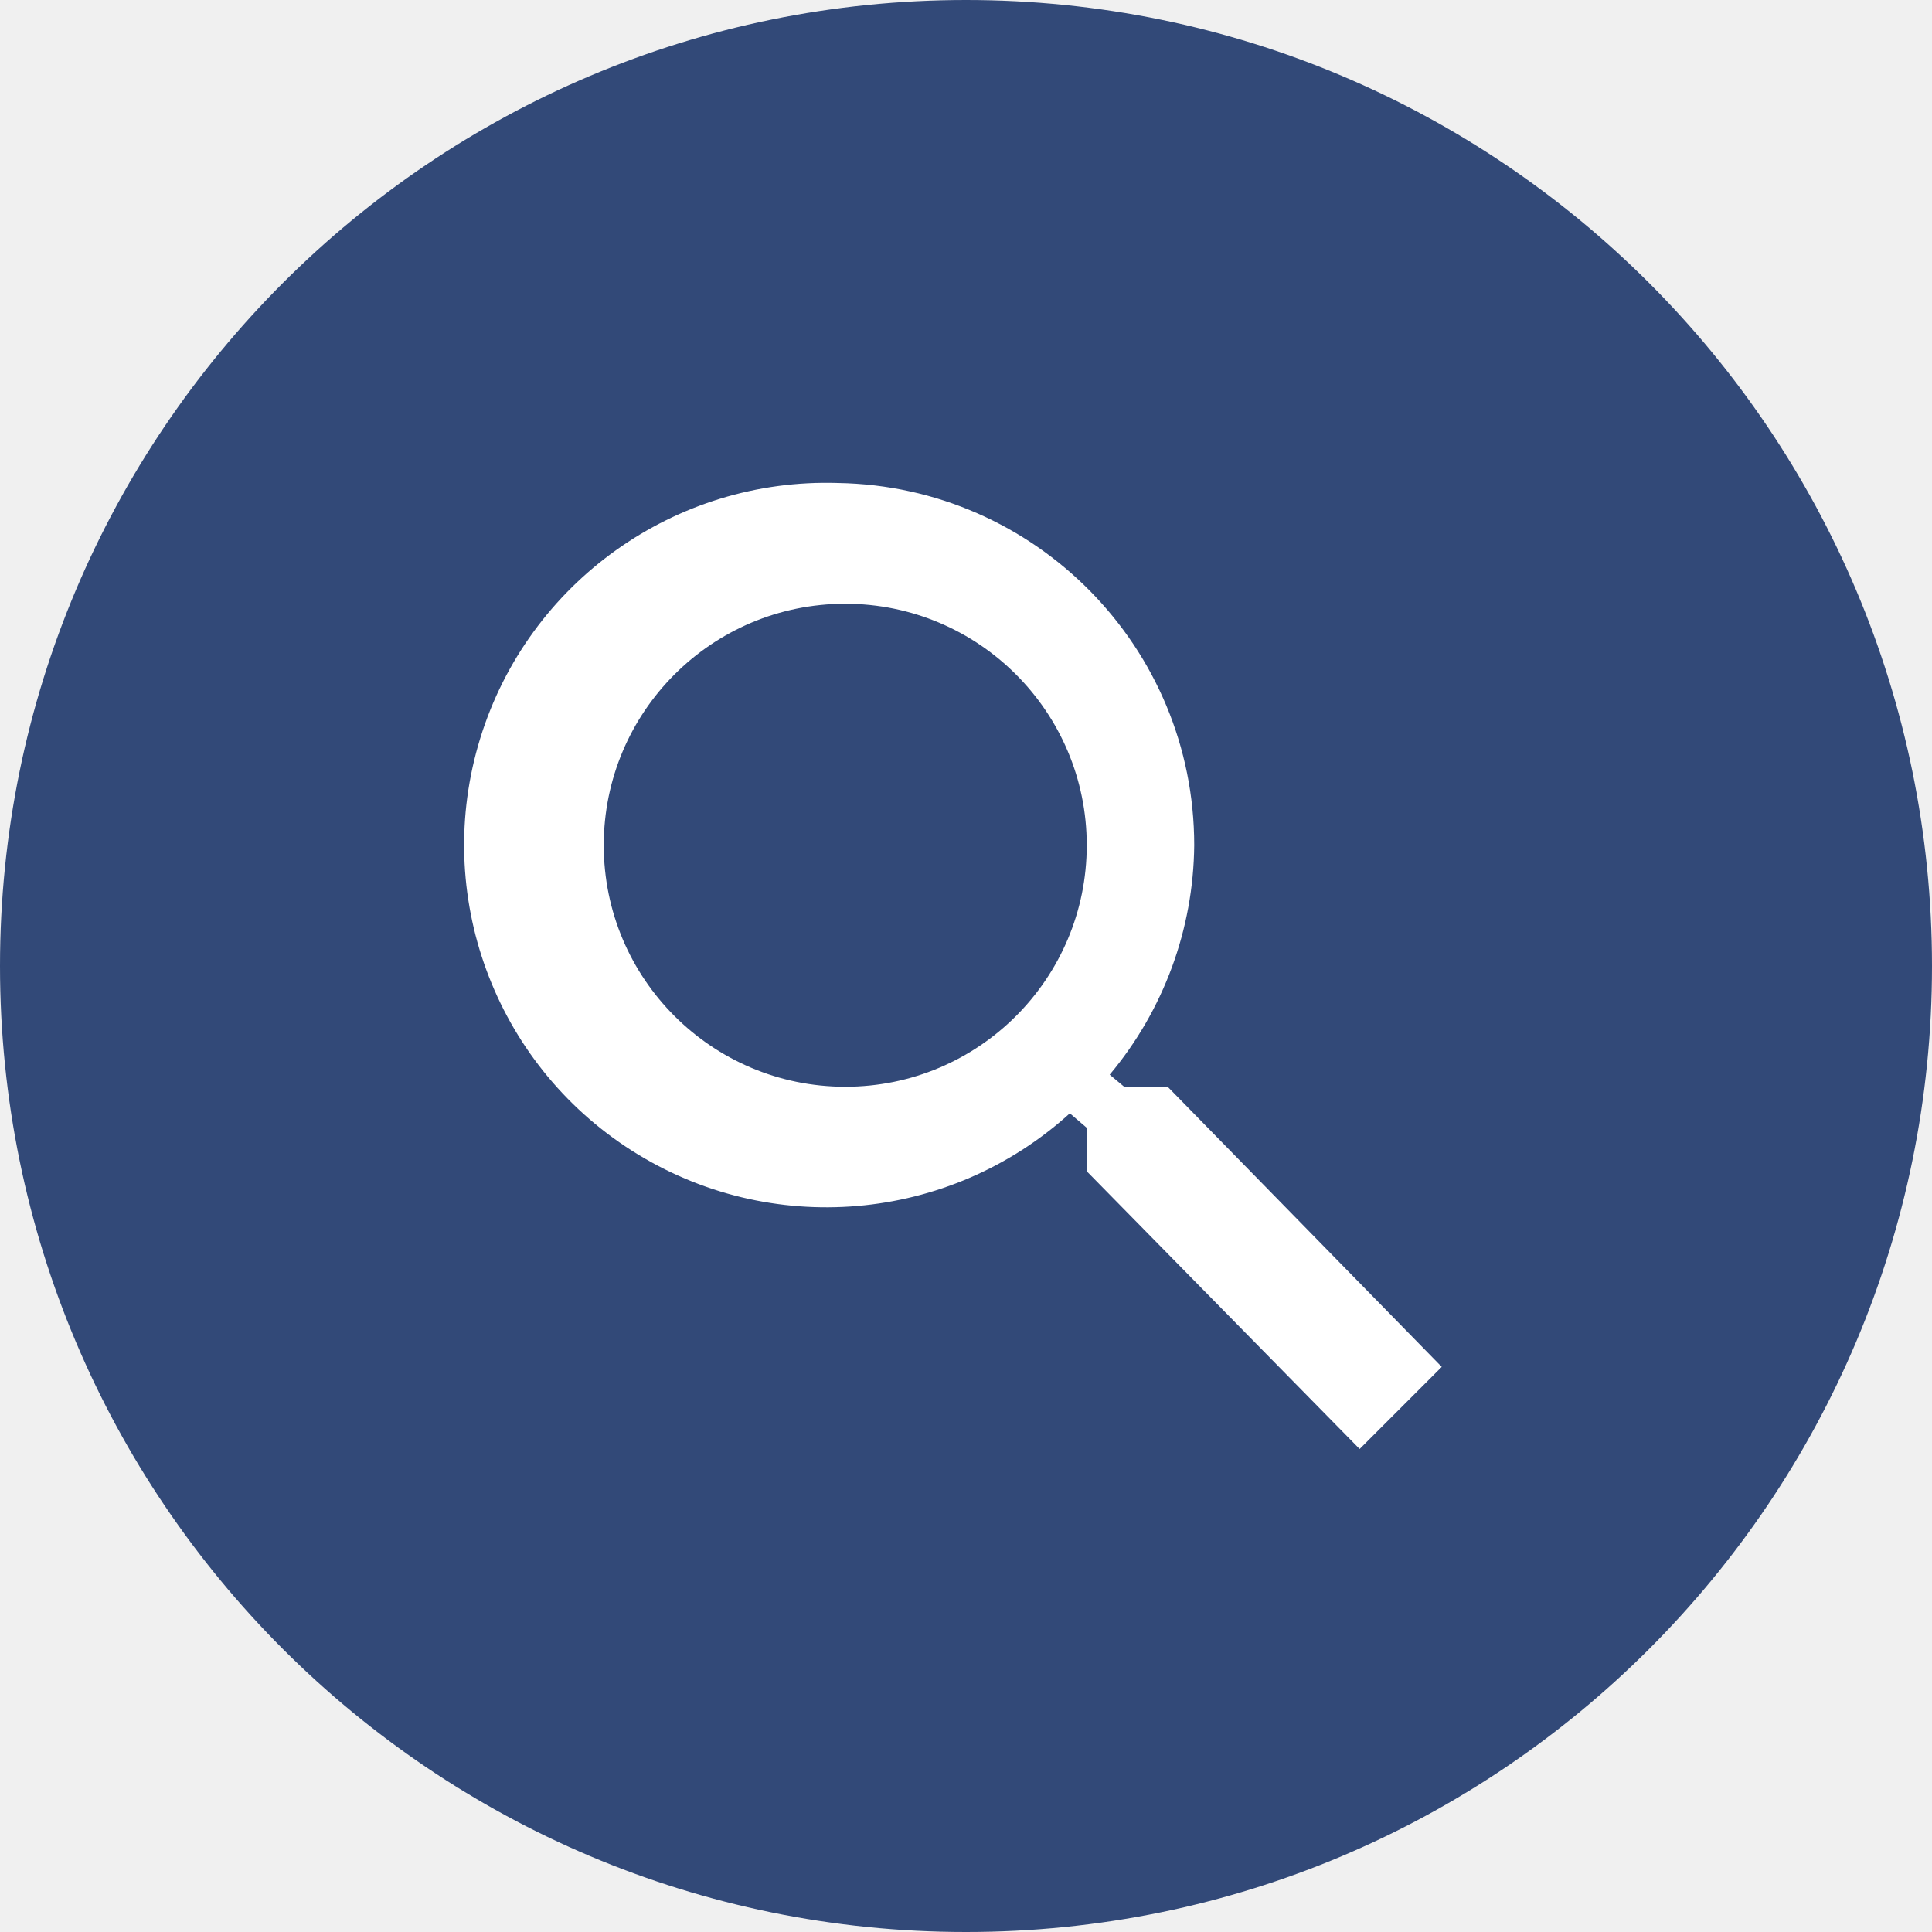
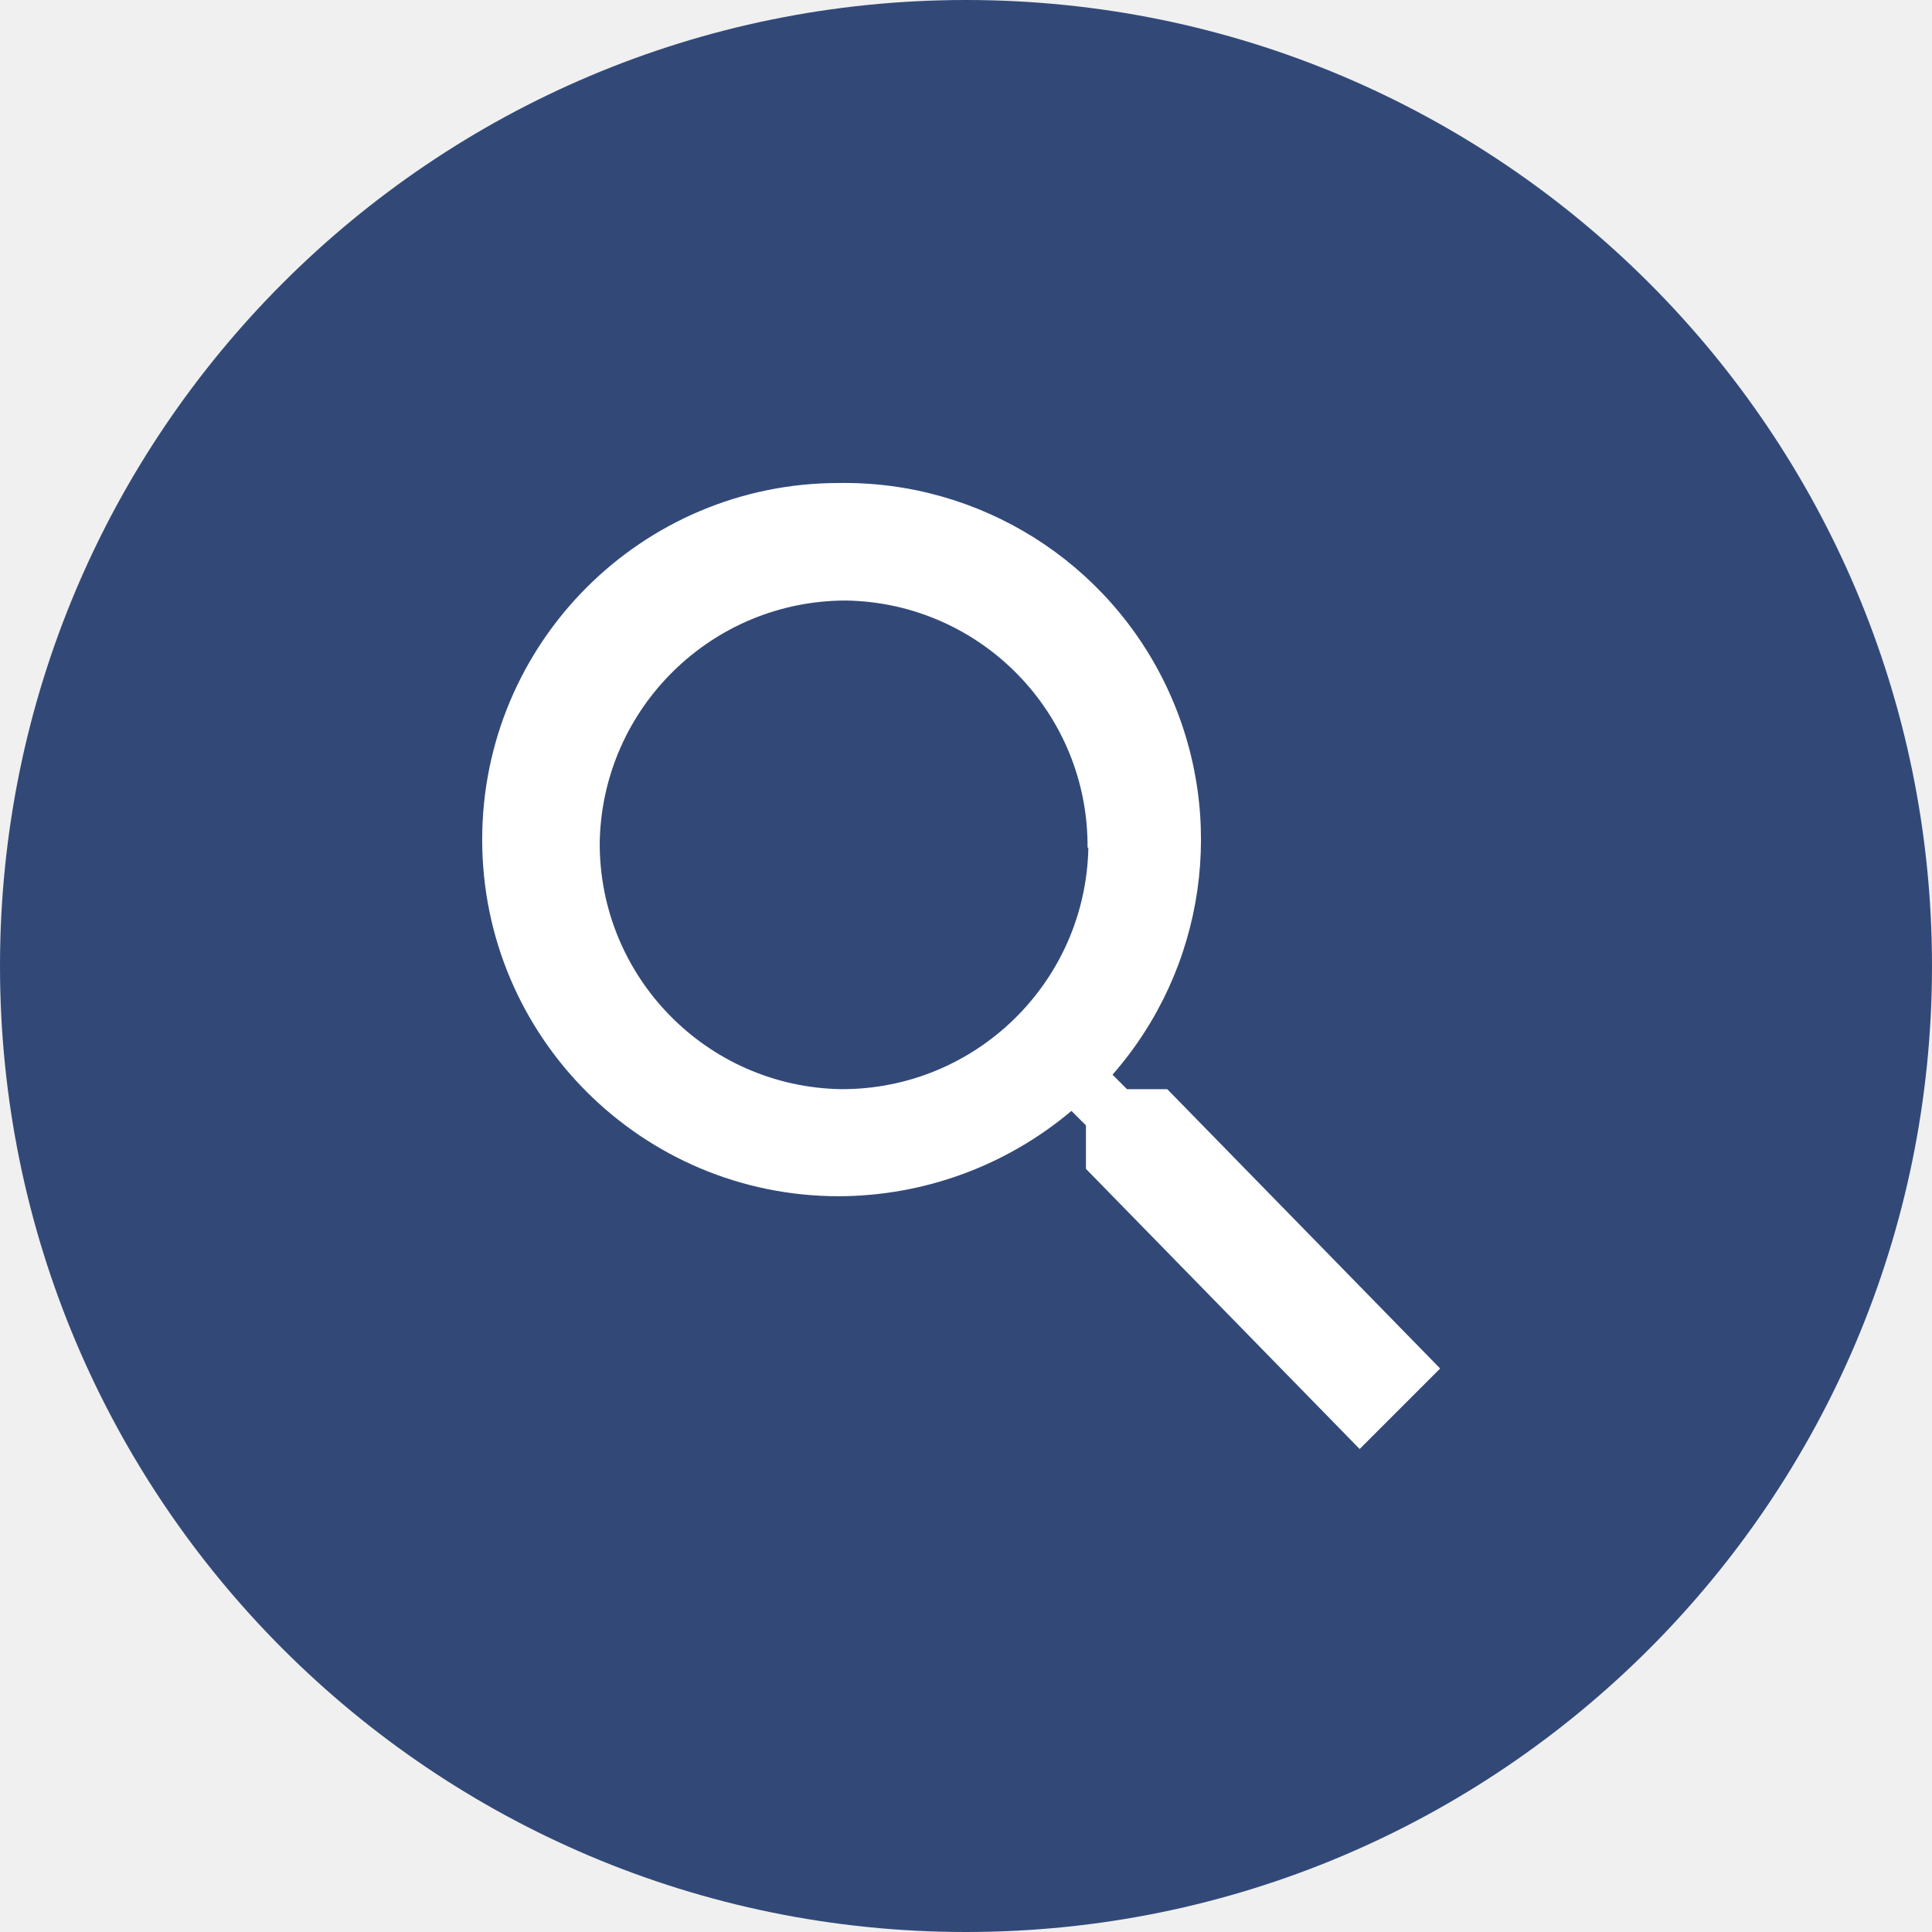
- <svg xmlns="http://www.w3.org/2000/svg" viewBox="0 0 16 16">
+ <svg xmlns="http://www.w3.org/2000/svg" viewBox="0 0 24 24">
  <defs>
    <style>.cls-1{fill:#324978;}.cls-2{fill:#fff;}</style>
  </defs>
  <g id="Layer_2" data-name="Layer 2">
    <g id="Layer_1-2" data-name="Layer 1">
-       <path class="cls-1" d="M8,0a8,8,0,1,0,8,8A8,8,0,0,0,8,0Z" />
-       <path class="cls-2" d="M9.31,9,9.19,8.9A3,3,0,0,0,9.89,7,3,3,0,0,0,6.94,4h0A3,3,0,1,0,8.86,9.22L9,9.34V9.7L11.26,12l.68-.68L9.67,9ZM9,7a2,2,0,0,1-2,2h0a2,2,0,0,1-2-2V7a2,2,0,0,1,2-2H7A2,2,0,0,1,9,7Z" />
+       <path class="cls-1" d="M12,0A12,12,0,1,0,24,12,12,12,0,0,0,12,0Z" />
+       <path class="cls-2" d="M14,13.53l-.18-.18A4.43,4.43,0,0,0,10.42,6h0a4.43,4.43,0,0,0,0,8.86,4.5,4.5,0,0,0,2.89-1.06l.18.18v.54L16.89,18l1-1L14.5,13.53Zm-.48-3a3.06,3.06,0,0,1-3.07,3h0a3.05,3.05,0,0,1-3-3.07v0a3.06,3.06,0,0,1,3.06-3h0a3.05,3.05,0,0,1,3,3.07Z" />
    </g>
  </g>
</svg>
